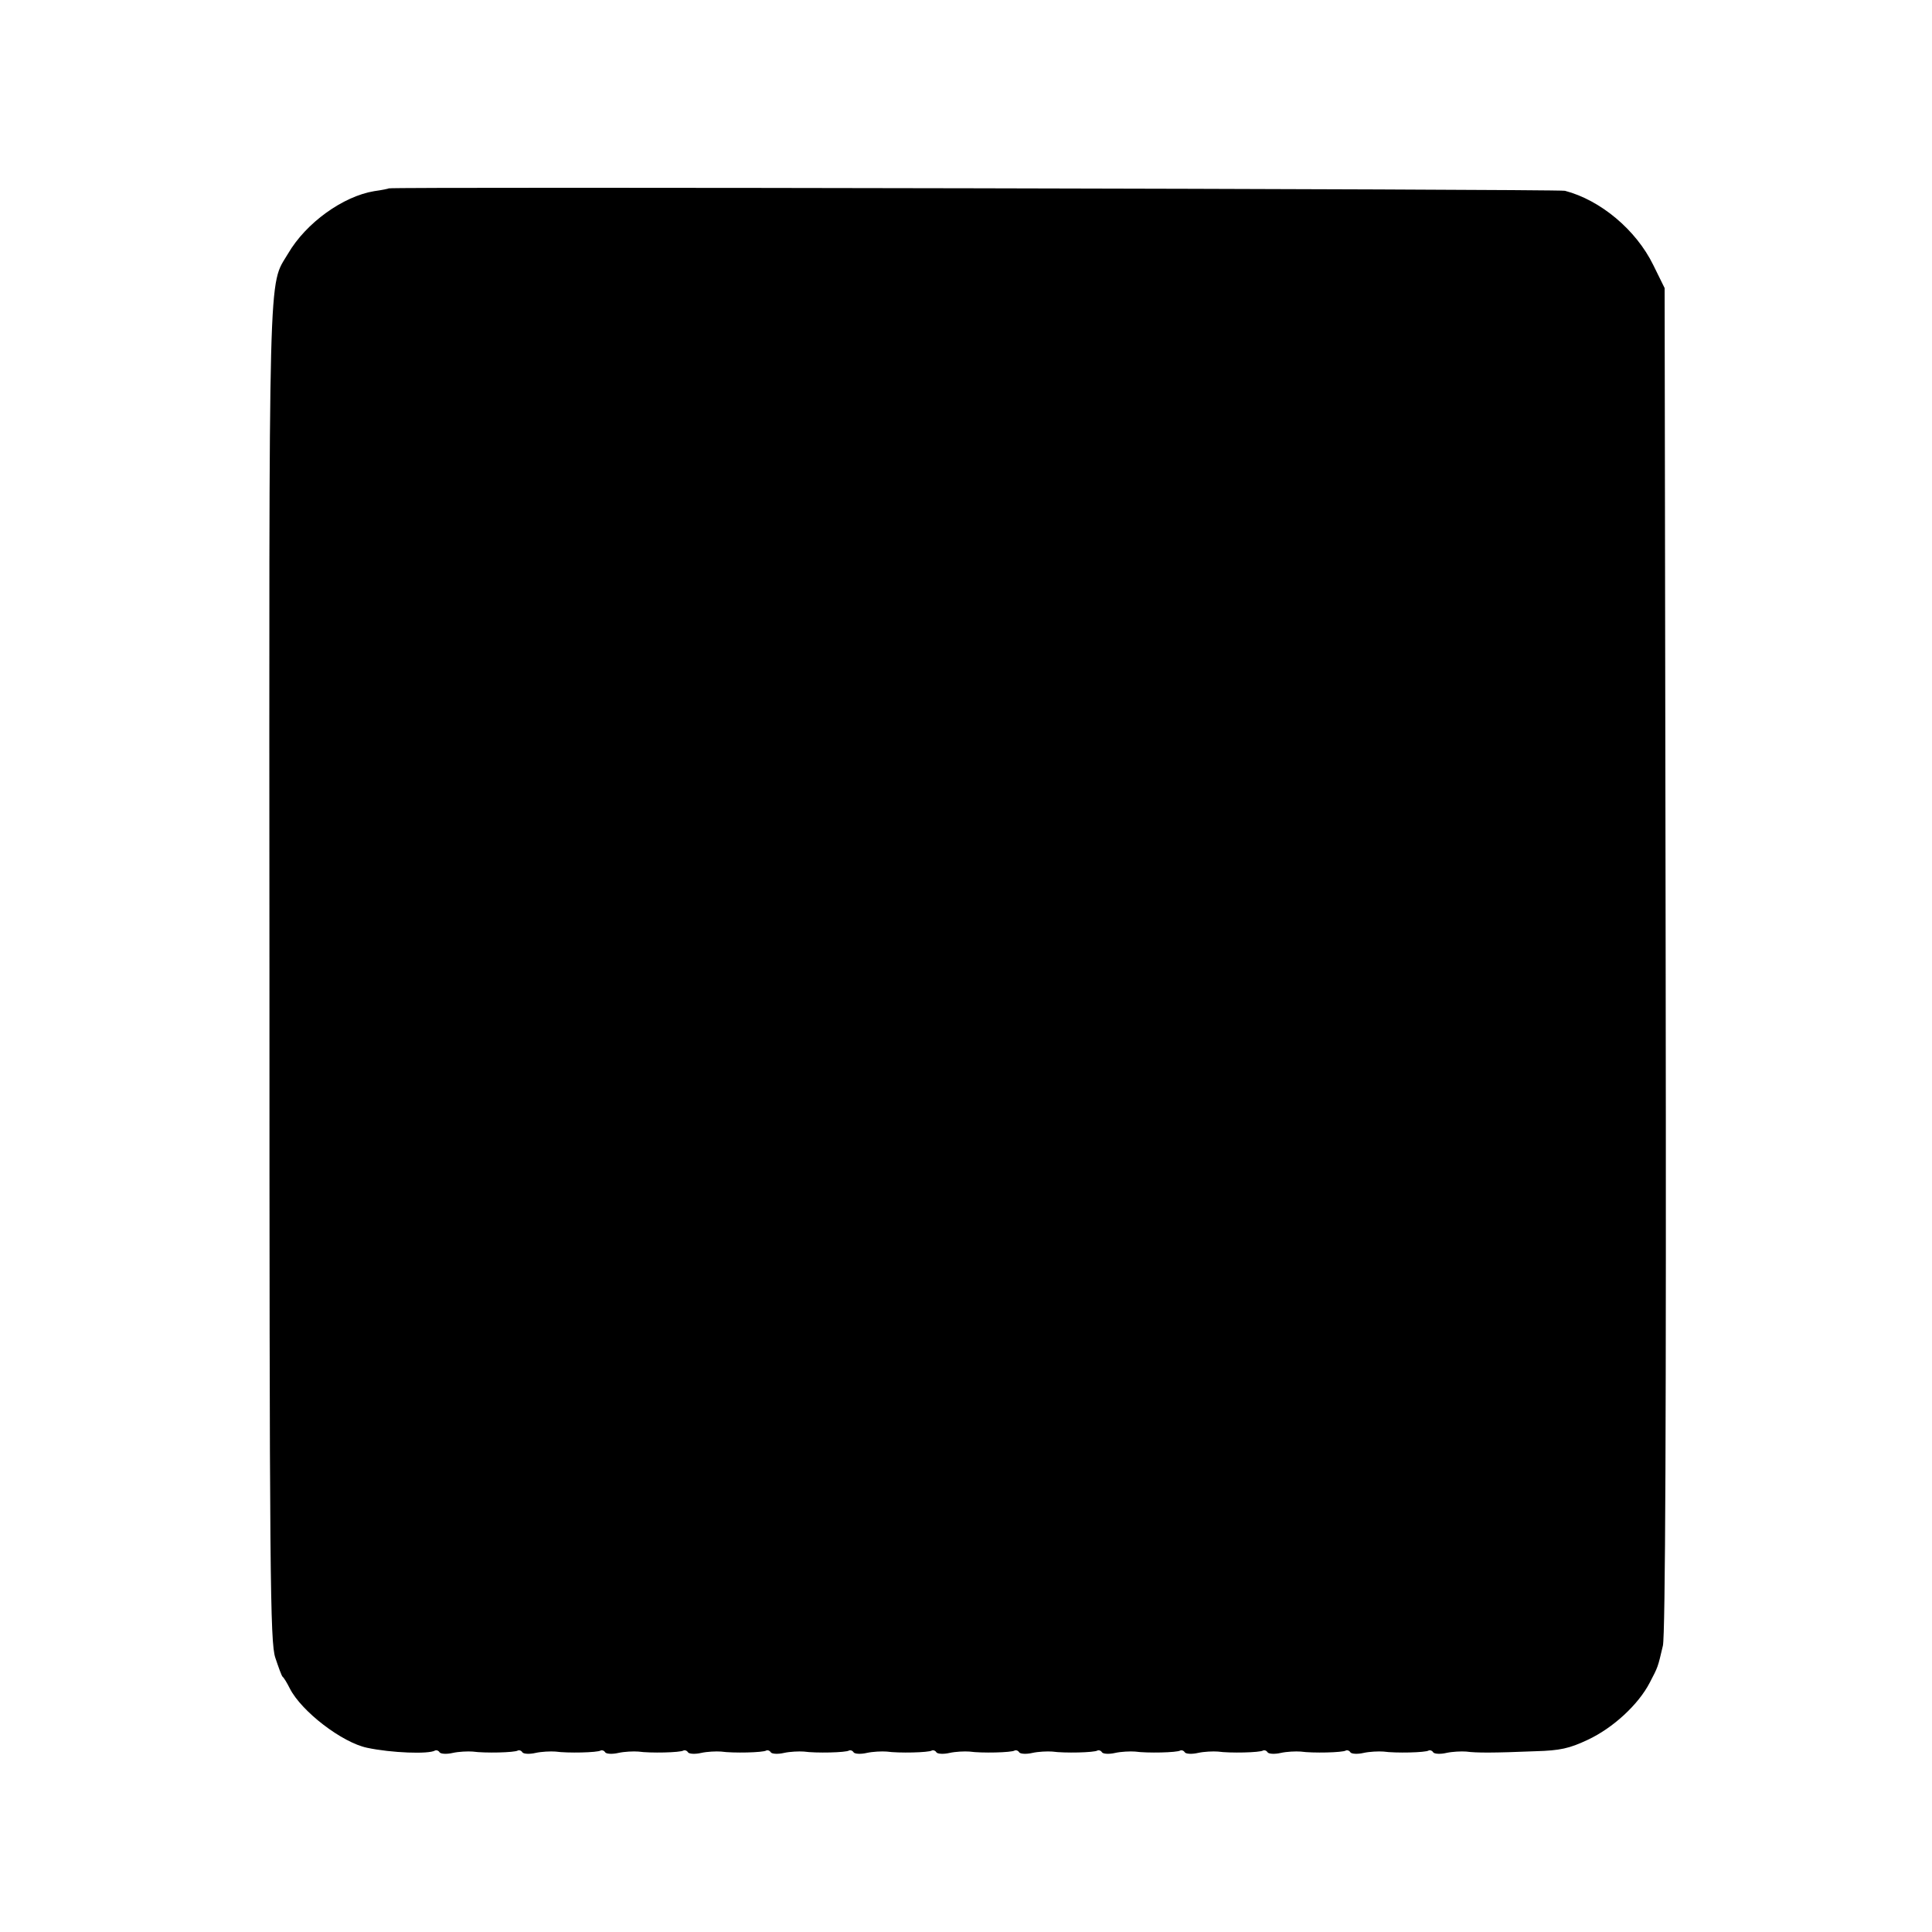
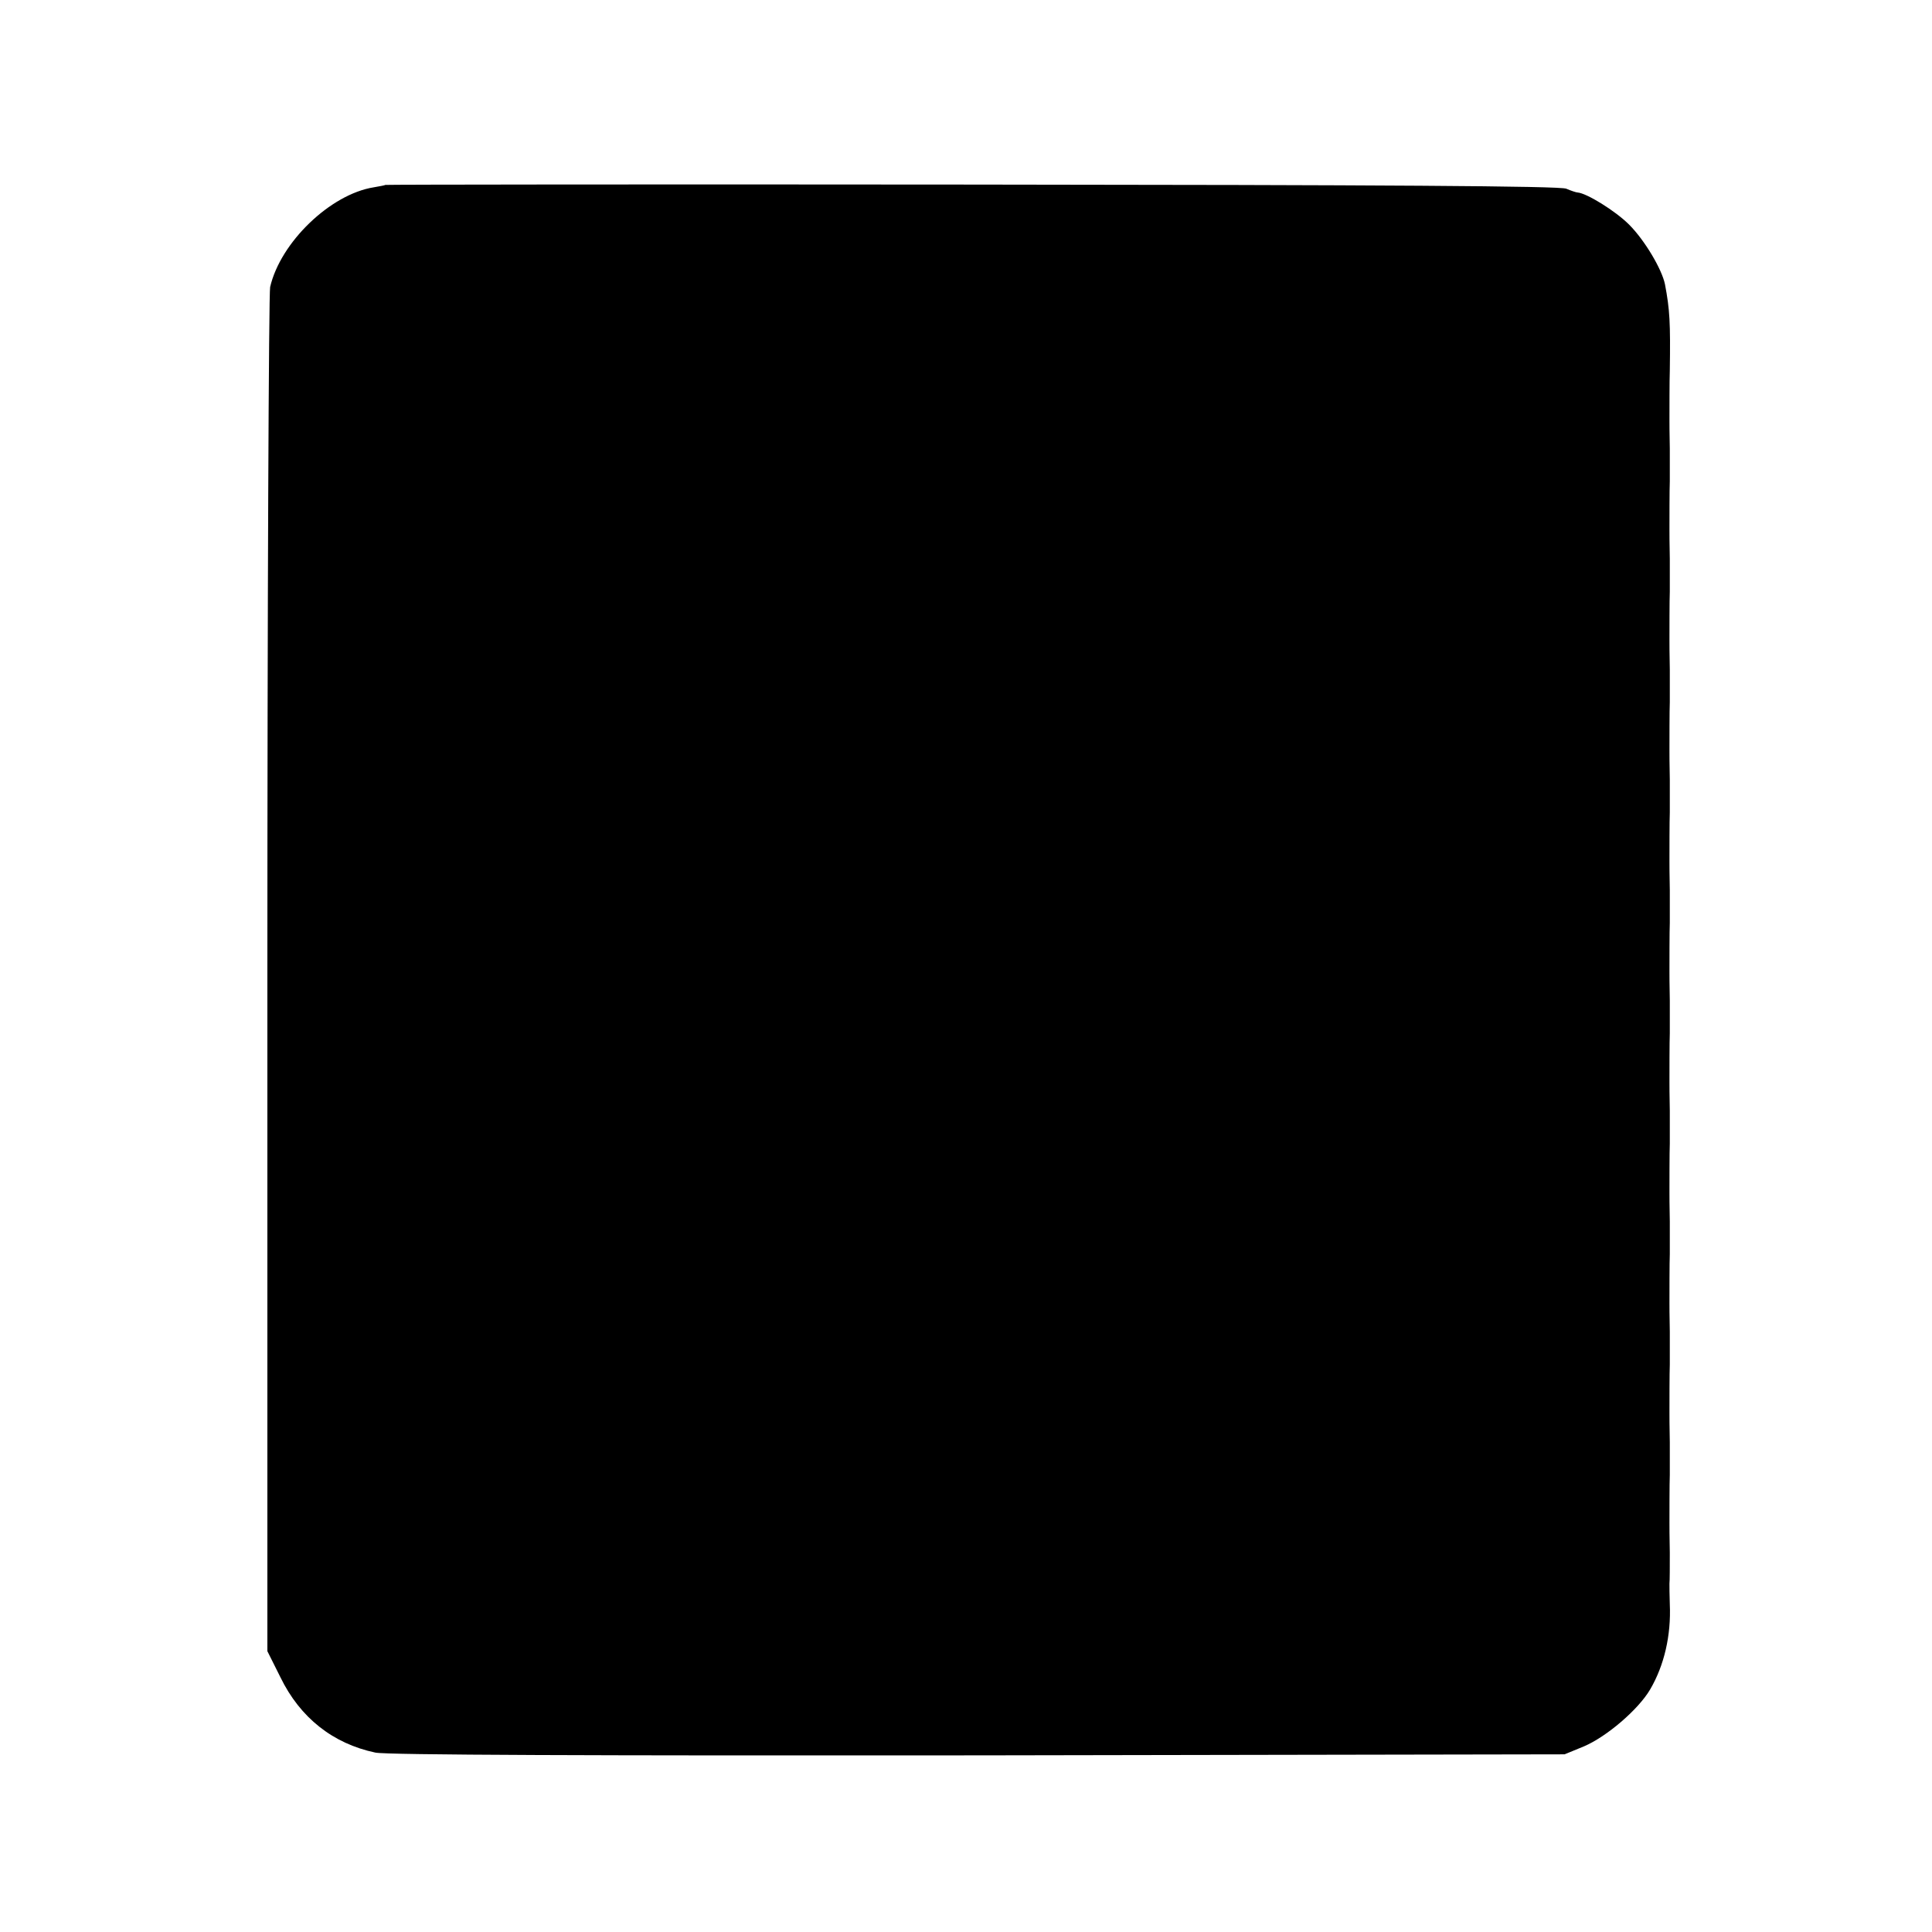
<svg xmlns="http://www.w3.org/2000/svg" version="1.0" width="560pt" height="560pt" viewBox="0 0 560 560" preserveAspectRatio="xMidYMid meet">
  <g transform="translate(0,560) scale(0.1,-0.1)" fill="#000000" stroke="none">
-     <path d="M1127 5054 c-1 -1 -20 -5 -42 -8 -91 -15 -198 -92 -250 -181 -58 -98 -55 13 -54 -2090 0 -1752 2 -1935 17 -1980 9 -27 18 -52 21 -55 4 -3 13 -18 21 -34 34 -67 152 -157 224 -172 70 -15 179 -19 197 -8 4 2 10 0 13 -5 3 -5 21 -6 38 -2 18 4 44 5 58 4 35 -5 122 -3 131 3 4 2 10 0 13 -5 3 -5 21 -6 38 -2 18 4 44 5 58 4 35 -5 122 -3 131 3 4 2 10 0 13 -5 3 -5 21 -6 38 -2 18 4 44 5 58 4 35 -5 122 -3 131 3 4 2 10 0 13 -5 3 -5 21 -6 38 -2 18 4 44 5 58 4 35 -5 122 -3 131 3 4 2 10 0 13 -5 3 -5 21 -6 38 -2 18 4 44 5 58 4 35 -5 122 -3 131 3 4 2 10 0 13 -5 3 -5 21 -6 38 -2 18 4 44 5 58 4 35 -5 122 -3 131 3 4 2 10 0 13 -5 3 -5 21 -6 38 -2 18 4 44 5 58 4 35 -5 122 -3 131 3 4 2 10 0 13 -5 3 -5 21 -6 38 -2 18 4 44 5 58 4 35 -5 122 -3 131 3 4 2 10 0 13 -5 3 -5 21 -6 38 -2 18 4 44 5 58 4 35 -5 122 -3 131 3 4 2 10 0 13 -5 3 -5 21 -6 38 -2 18 4 44 5 58 4 35 -5 122 -3 131 3 4 2 10 0 13 -5 3 -5 21 -6 38 -2 18 4 44 5 58 4 35 -5 122 -3 131 3 4 2 10 0 13 -5 3 -5 21 -6 38 -2 18 4 44 5 58 4 35 -5 122 -3 131 3 4 2 10 0 13 -5 3 -5 21 -6 38 -2 18 4 44 5 58 4 29 -4 79 -4 201 1 71 2 98 8 151 33 73 34 147 102 180 166 24 46 23 43 38 107 7 31 10 660 8 1990 l-3 1945 -33 67 c-50 102 -153 188 -256 215 -19 5 -3403 12 -3409 7z" />
+     <path d="M1117 5064 c-1 -1 -16 -4 -34 -7 -125 -20 -270 -159 -300 -289 -4 -18 -8 -915 -8 -1994 l0 -1960 38 -76 c57 -117 152 -192 275 -218 31 -7 634 -9 1747 -8 l1700 3 56 23 c66 28 158 107 192 165 41 70 61 157 57 247 -1 25 -1 52 -1 60 1 8 1 49 1 90 -1 41 -1 80 -1 85 0 19 0 120 1 140 0 11 0 54 0 95 -1 41 -1 80 -1 85 0 19 0 120 1 140 0 11 0 54 0 95 -1 41 -1 80 -1 85 0 19 0 120 1 140 0 11 0 54 0 95 -1 41 -1 80 -1 85 0 19 0 120 1 140 0 11 0 54 0 95 -1 41 -1 80 -1 85 0 19 0 120 1 140 0 11 0 54 0 95 -1 41 -1 80 -1 85 0 19 0 120 1 140 0 11 0 54 0 95 -1 41 -1 80 -1 85 0 19 0 120 1 140 0 11 0 54 0 95 -1 41 -1 80 -1 85 0 19 0 120 1 140 0 11 0 54 0 95 -1 41 -1 80 -1 85 0 19 0 120 1 140 0 11 0 54 0 95 -1 41 -1 80 -1 85 0 19 0 120 1 140 0 11 0 54 0 95 -1 41 -1 80 -1 85 0 17 0 119 1 140 2 141 0 177 -14 251 -9 44 -59 128 -104 173 -40 40 -123 91 -149 93 -4 0 -19 5 -33 11 -17 8 -535 11 -1723 12 -933 1 -1698 0 -1700 -1z" />
  </g>
</svg>
